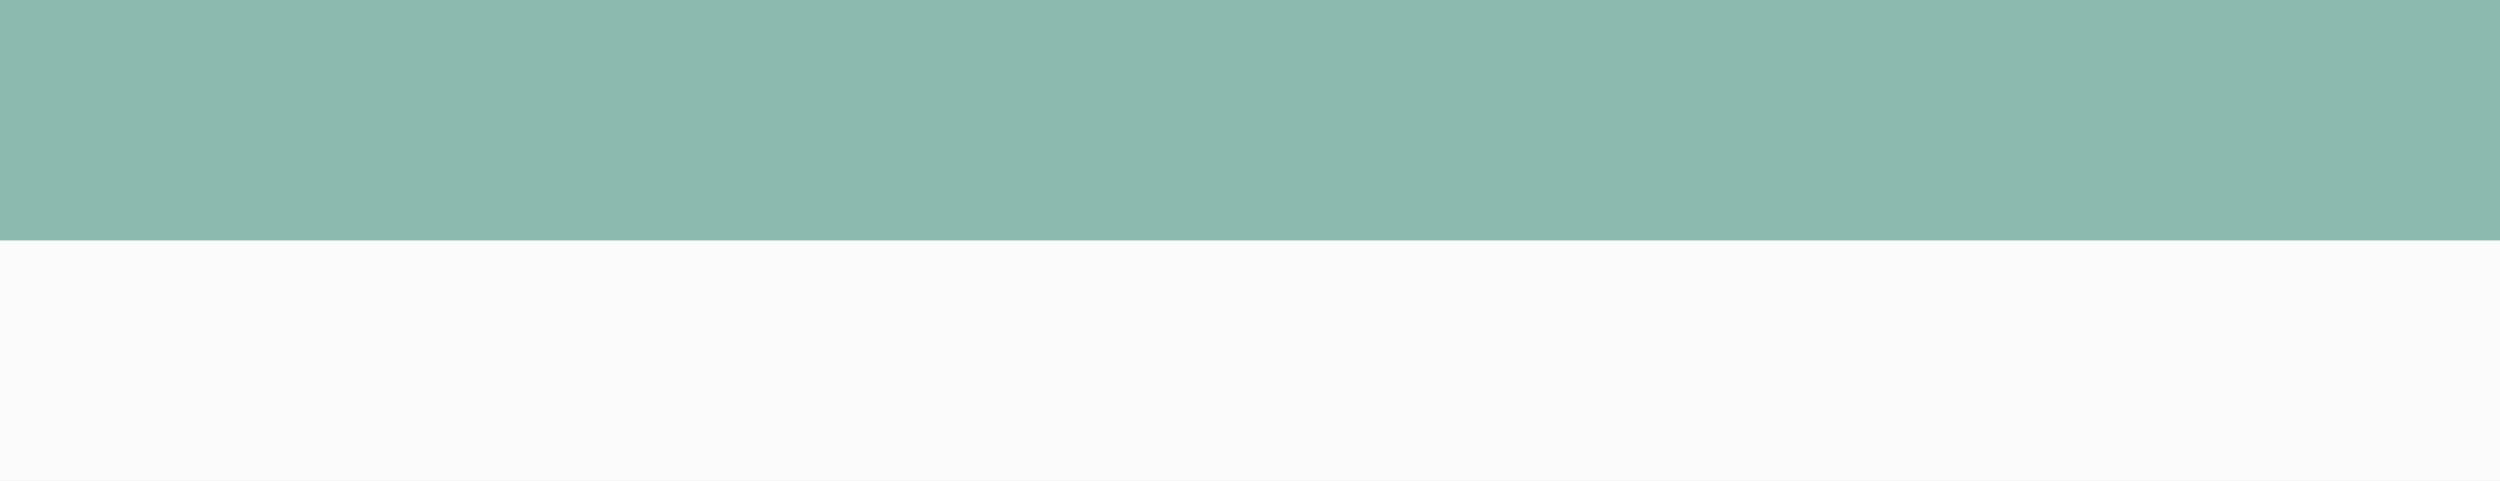
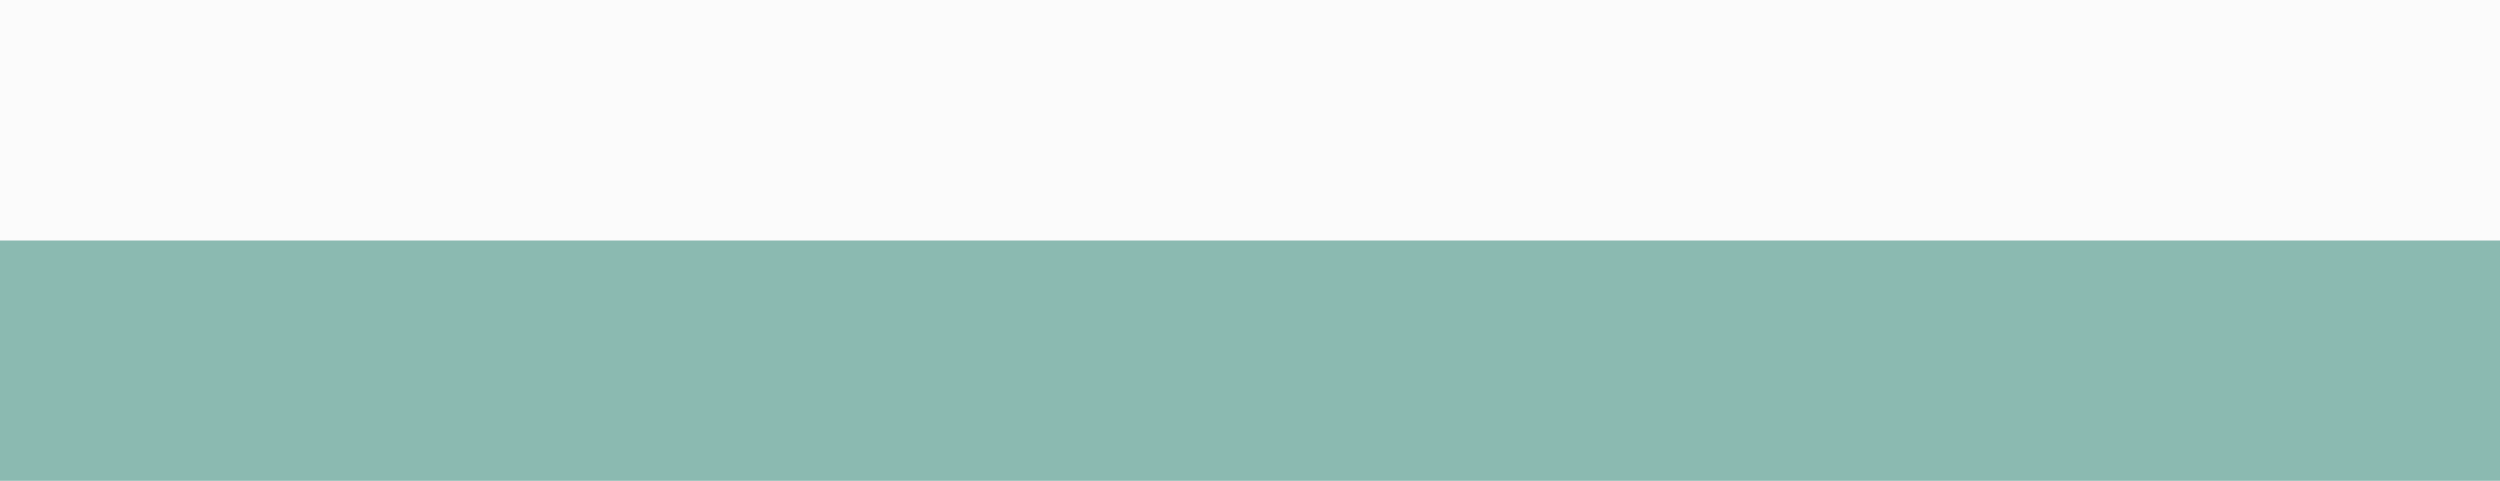
<svg xmlns="http://www.w3.org/2000/svg" version="1.1" id="Layer_1" x="0px" y="0px" width="520px" height="100px" viewBox="0 0 520 100" enable-background="new 0 0 520 100" xml:space="preserve">
  <g id="Layer_2">
</g>
-   <rect y="50" opacity="0.7" fill="#FFFFFF" enable-background="new    " width="520" height="50" />
-   <rect opacity="0.7" fill="#60A296" enable-background="new    " width="520" height="50" />
+   <rect y="50" opacity="0.7" fill="#60A296" enable-background="new" width="520" height="50" />
+   <rect opacity="0.7" fill="#FFFFFF" enable-background="new" width="520" height="50" />
</svg>
